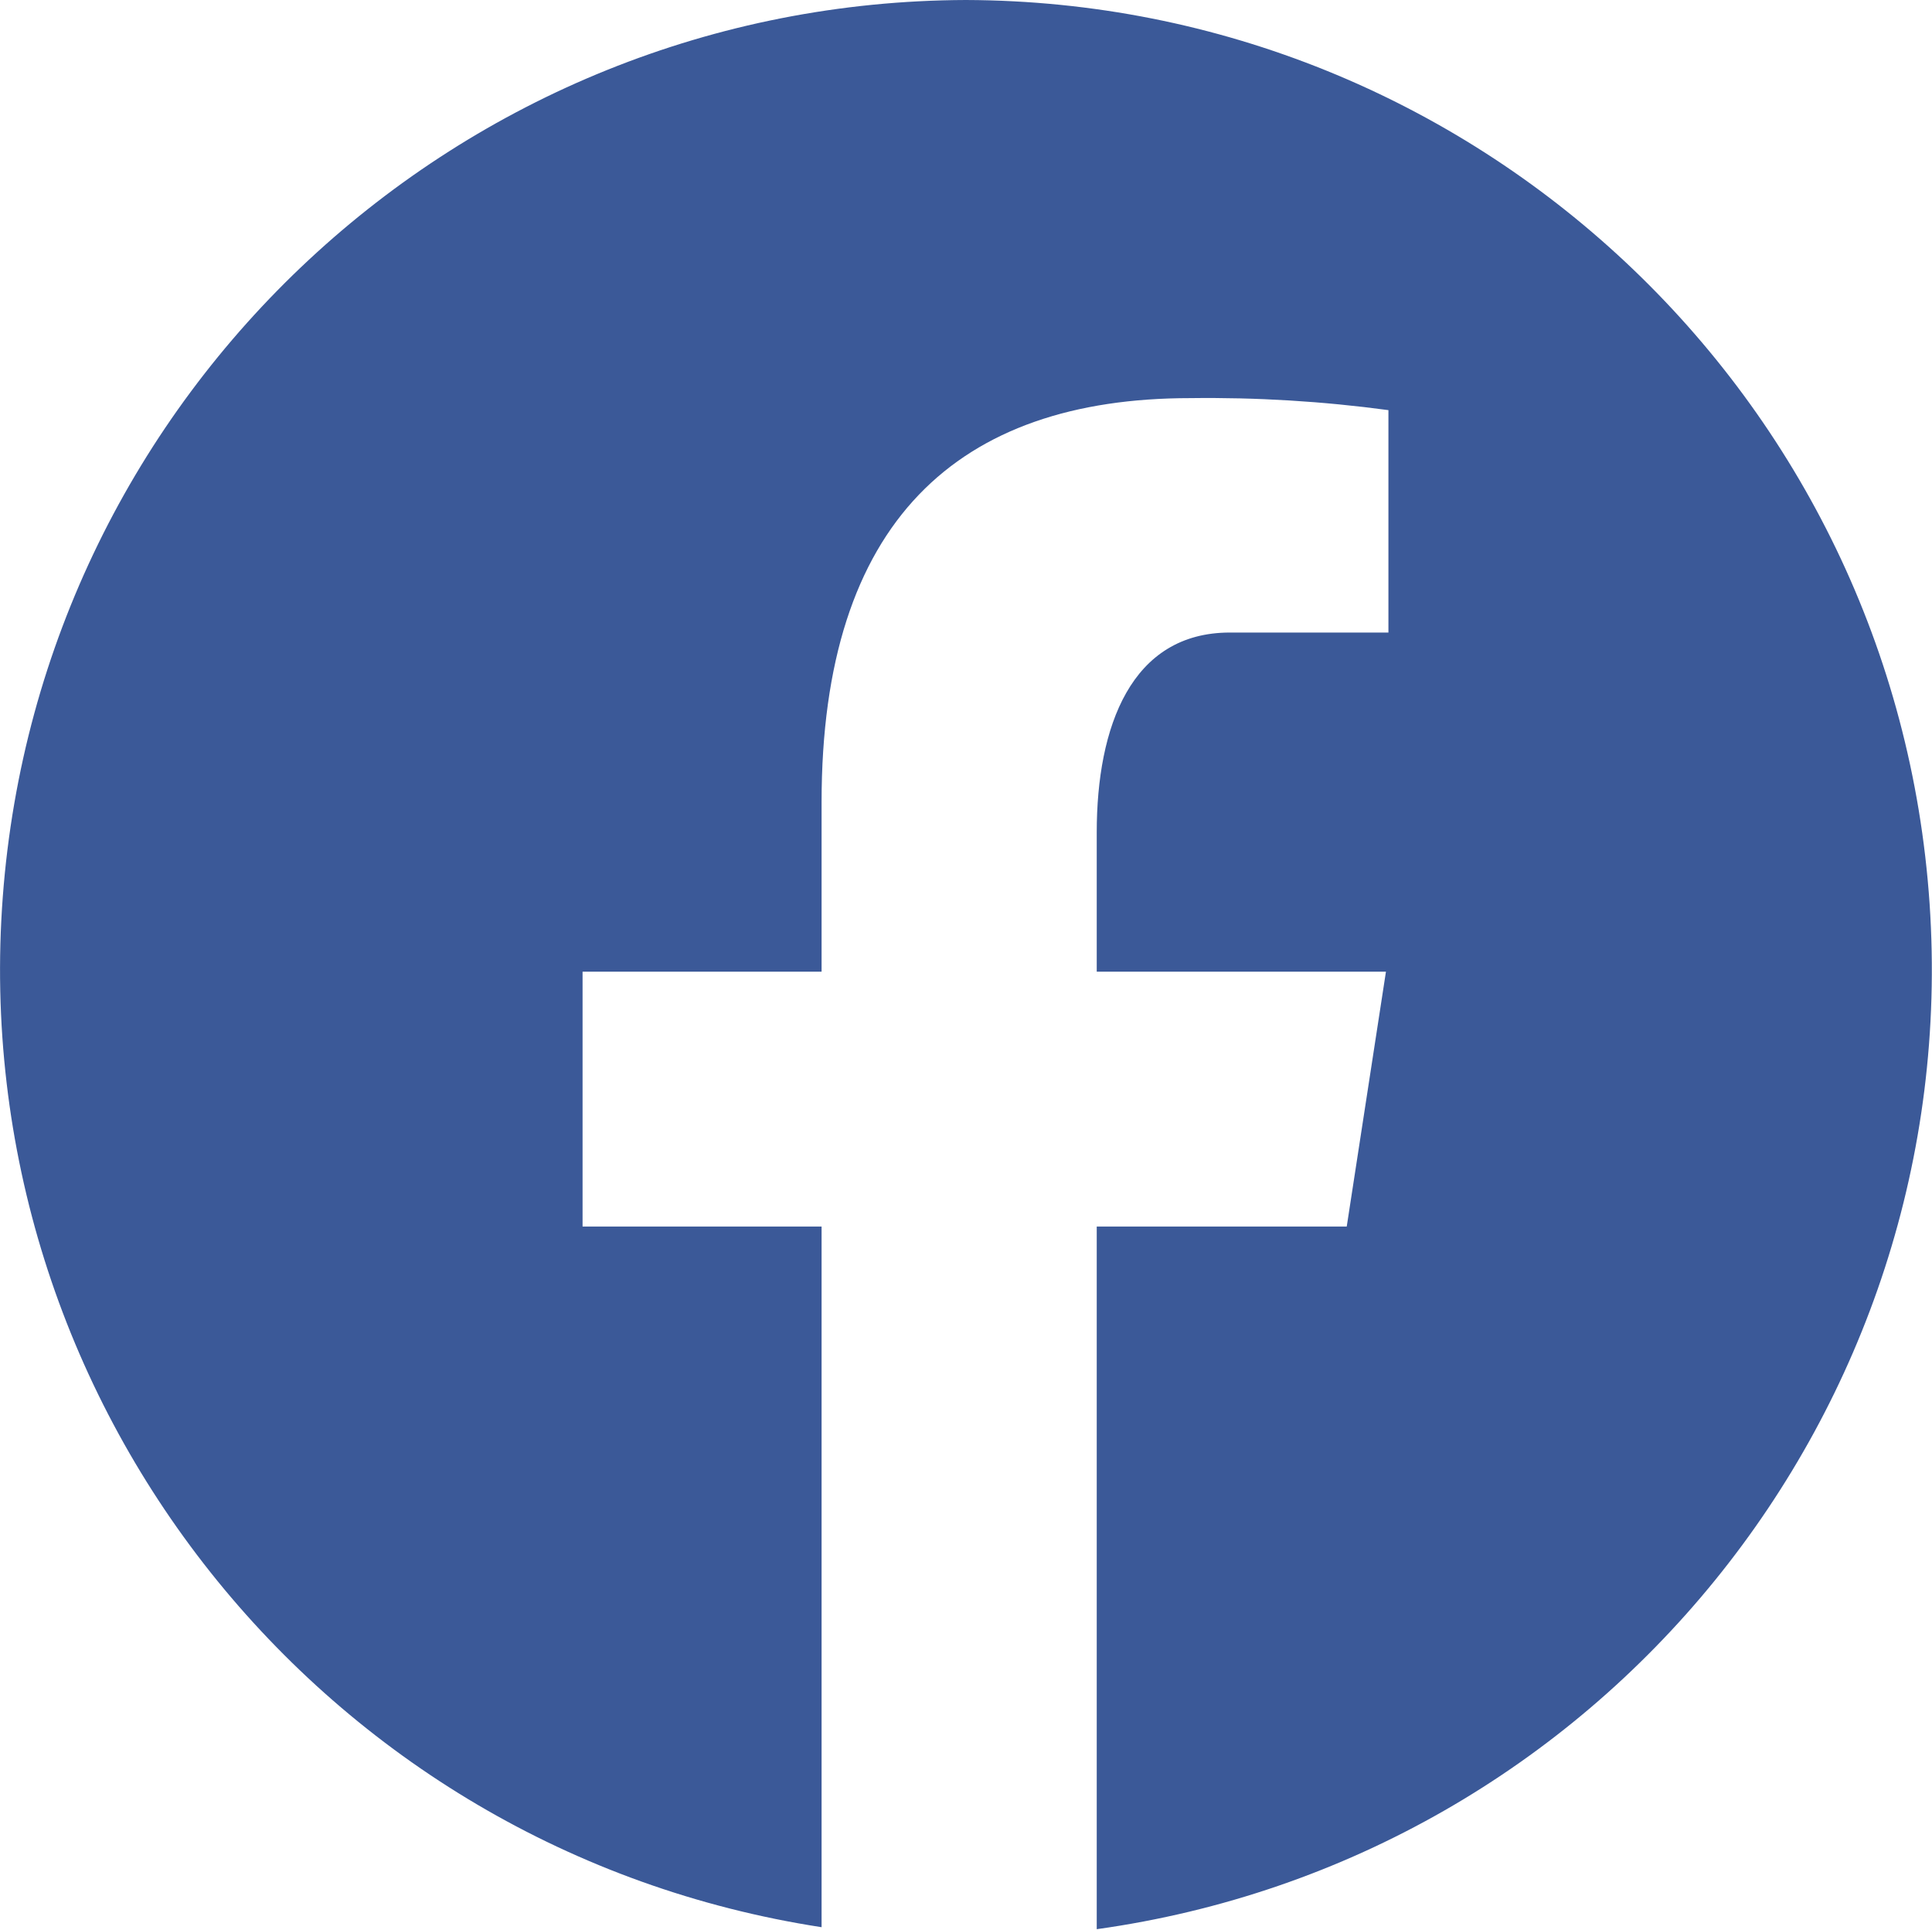
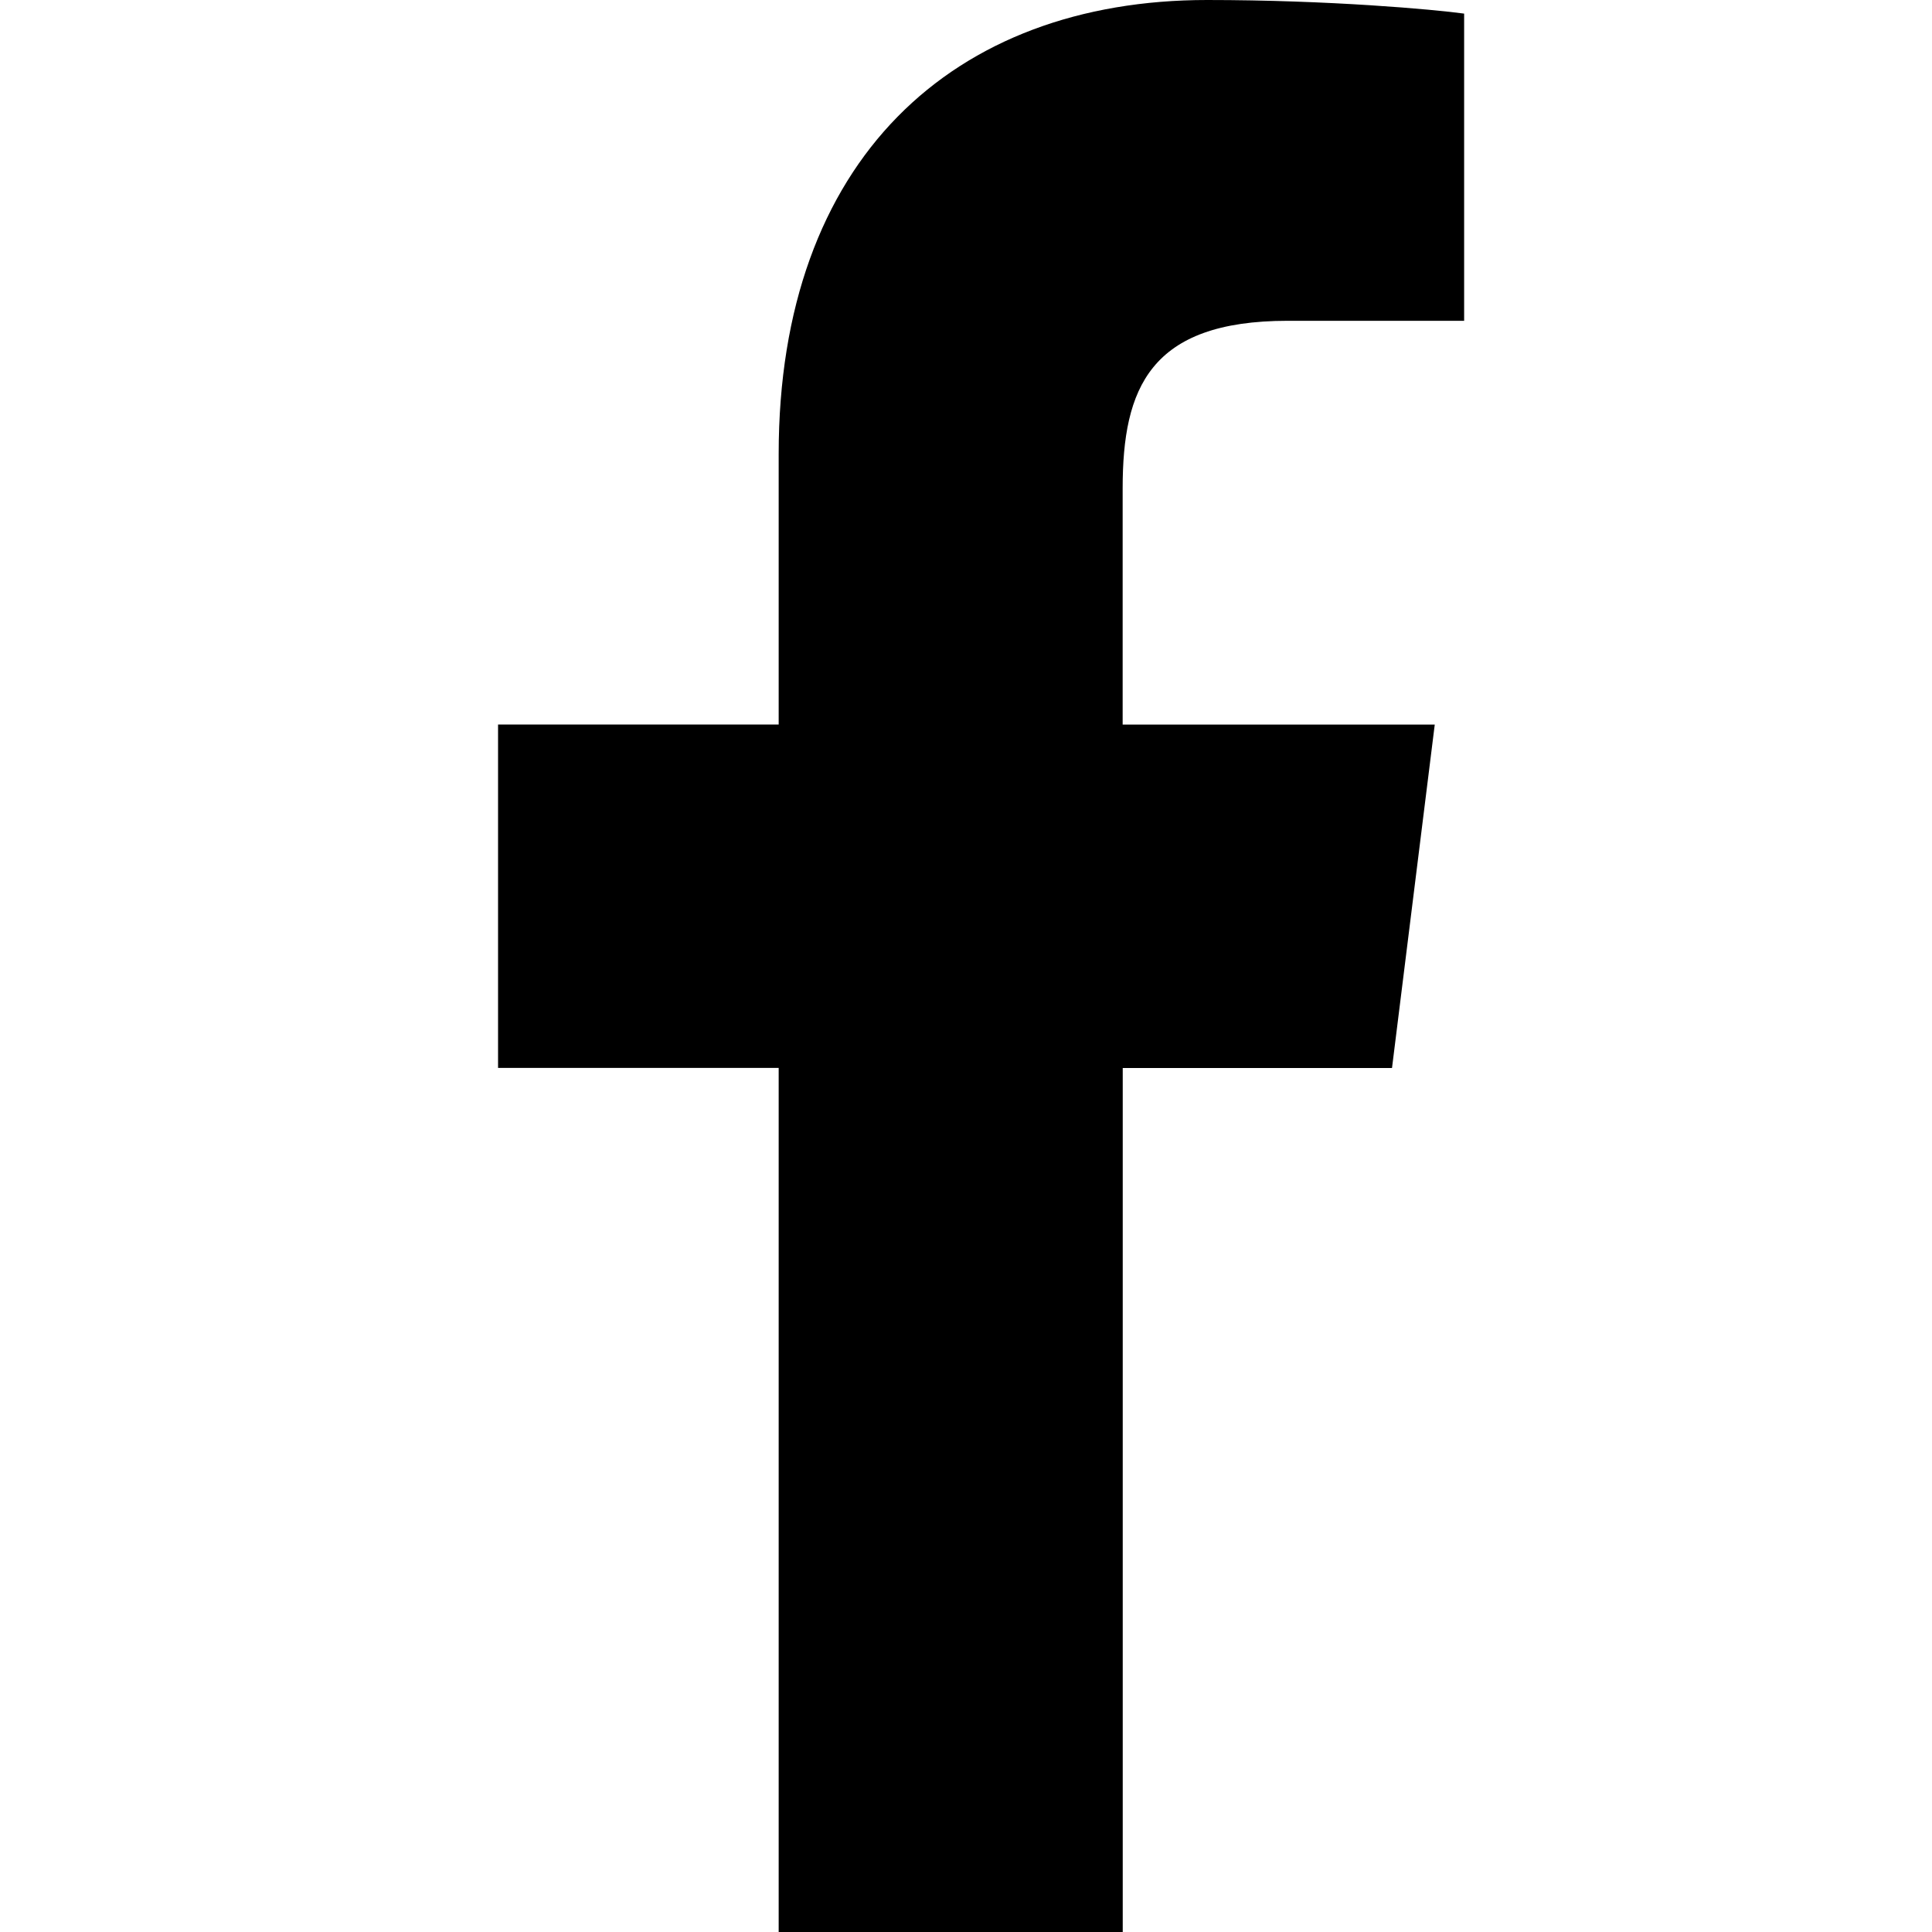
- <svg xmlns="http://www.w3.org/2000/svg" width="35.873" height="35.816" viewBox="0 0 35.873 35.816">
-   <path d="M17.936,0a17.994,17.994,0,0,0-2.681,35.778V22.77H10.817V18.039h4.438V14.891c0-5.212,2.53-7.5,6.847-7.5a25.09,25.09,0,0,1,3.678.223v4.129H22.836c-1.832,0-2.472,1.745-2.472,3.71v2.586h5.37l-.728,4.731H20.364V35.815A17.994,17.994,0,0,0,17.936,0Z" fill="#3b5998" />
+ <svg xmlns="http://www.w3.org/2000/svg" id="Bold" enable-background="new 0 0 24 24" height="512" viewBox="0 0 24 24" width="512">
+   <path d="m15.997 3.985h2.191v-3.816c-.378-.052-1.678-.169-3.192-.169-3.159 0-5.323 1.987-5.323 5.639v3.361h-3.486v4.266h3.486v10.734h4.274v-10.733h3.345l.531-4.266h-3.877v-2.939c.001-1.233.333-2.077 2.051-2.077z" />
</svg>
